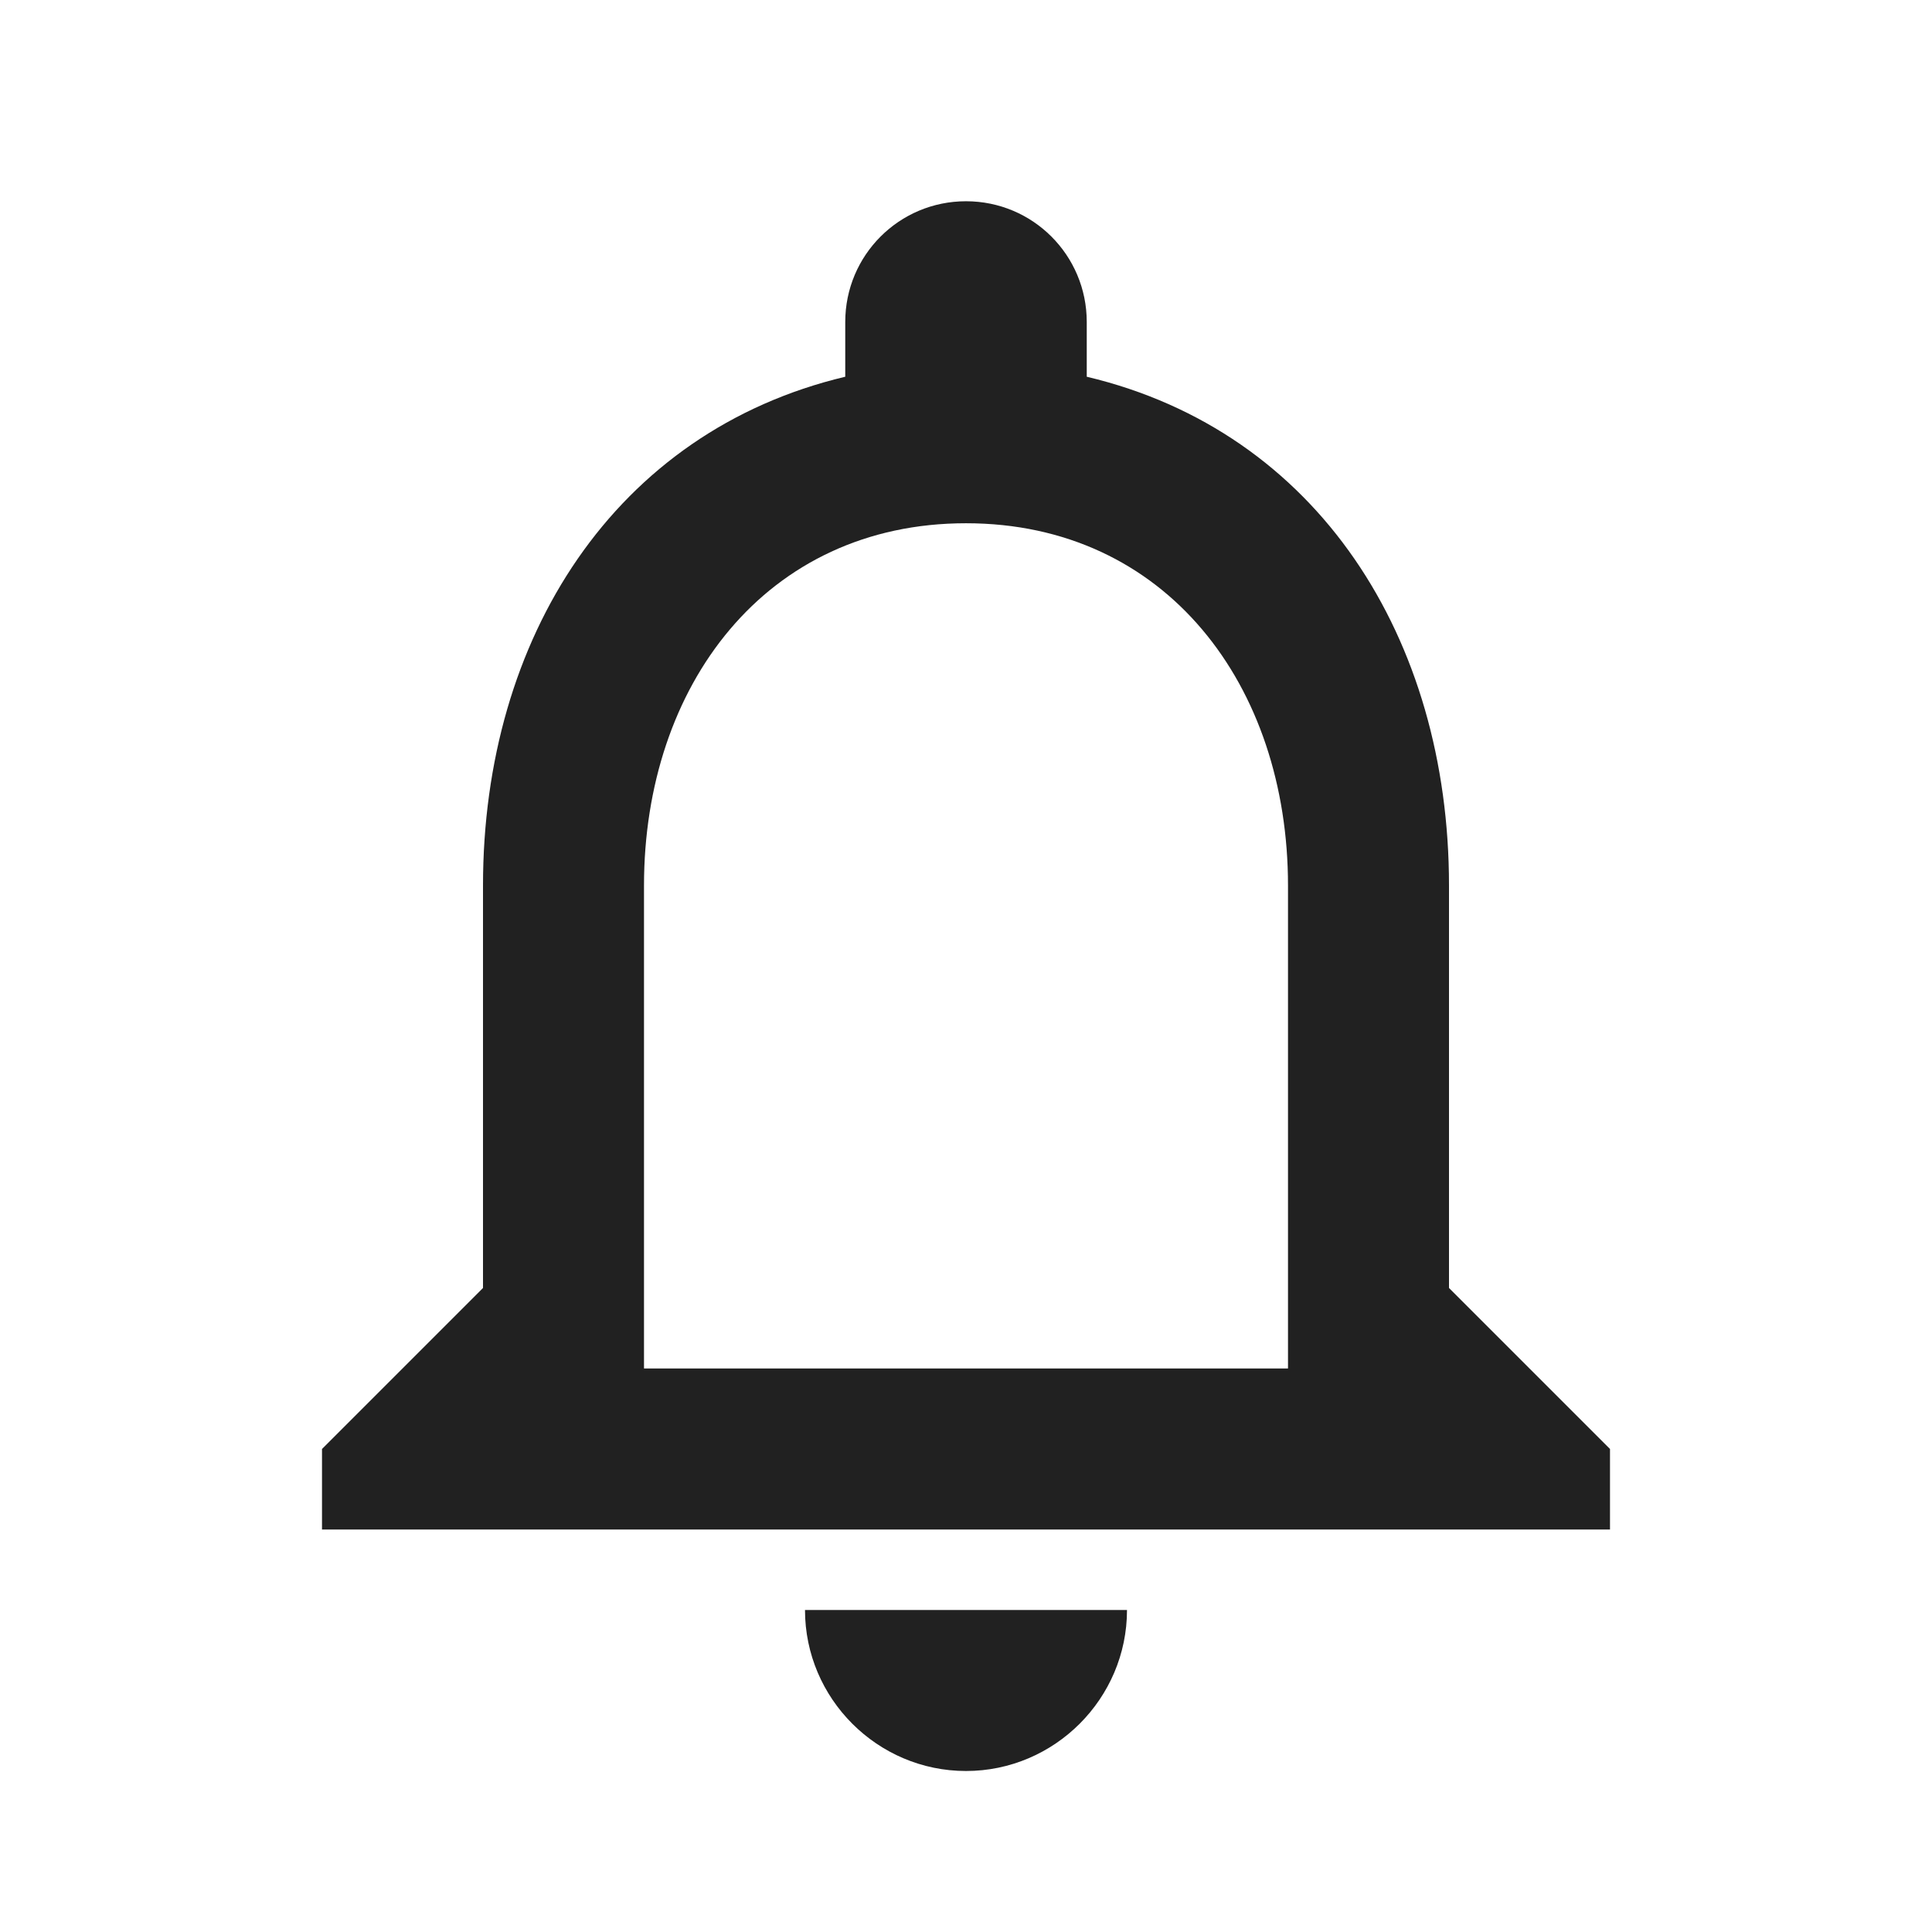
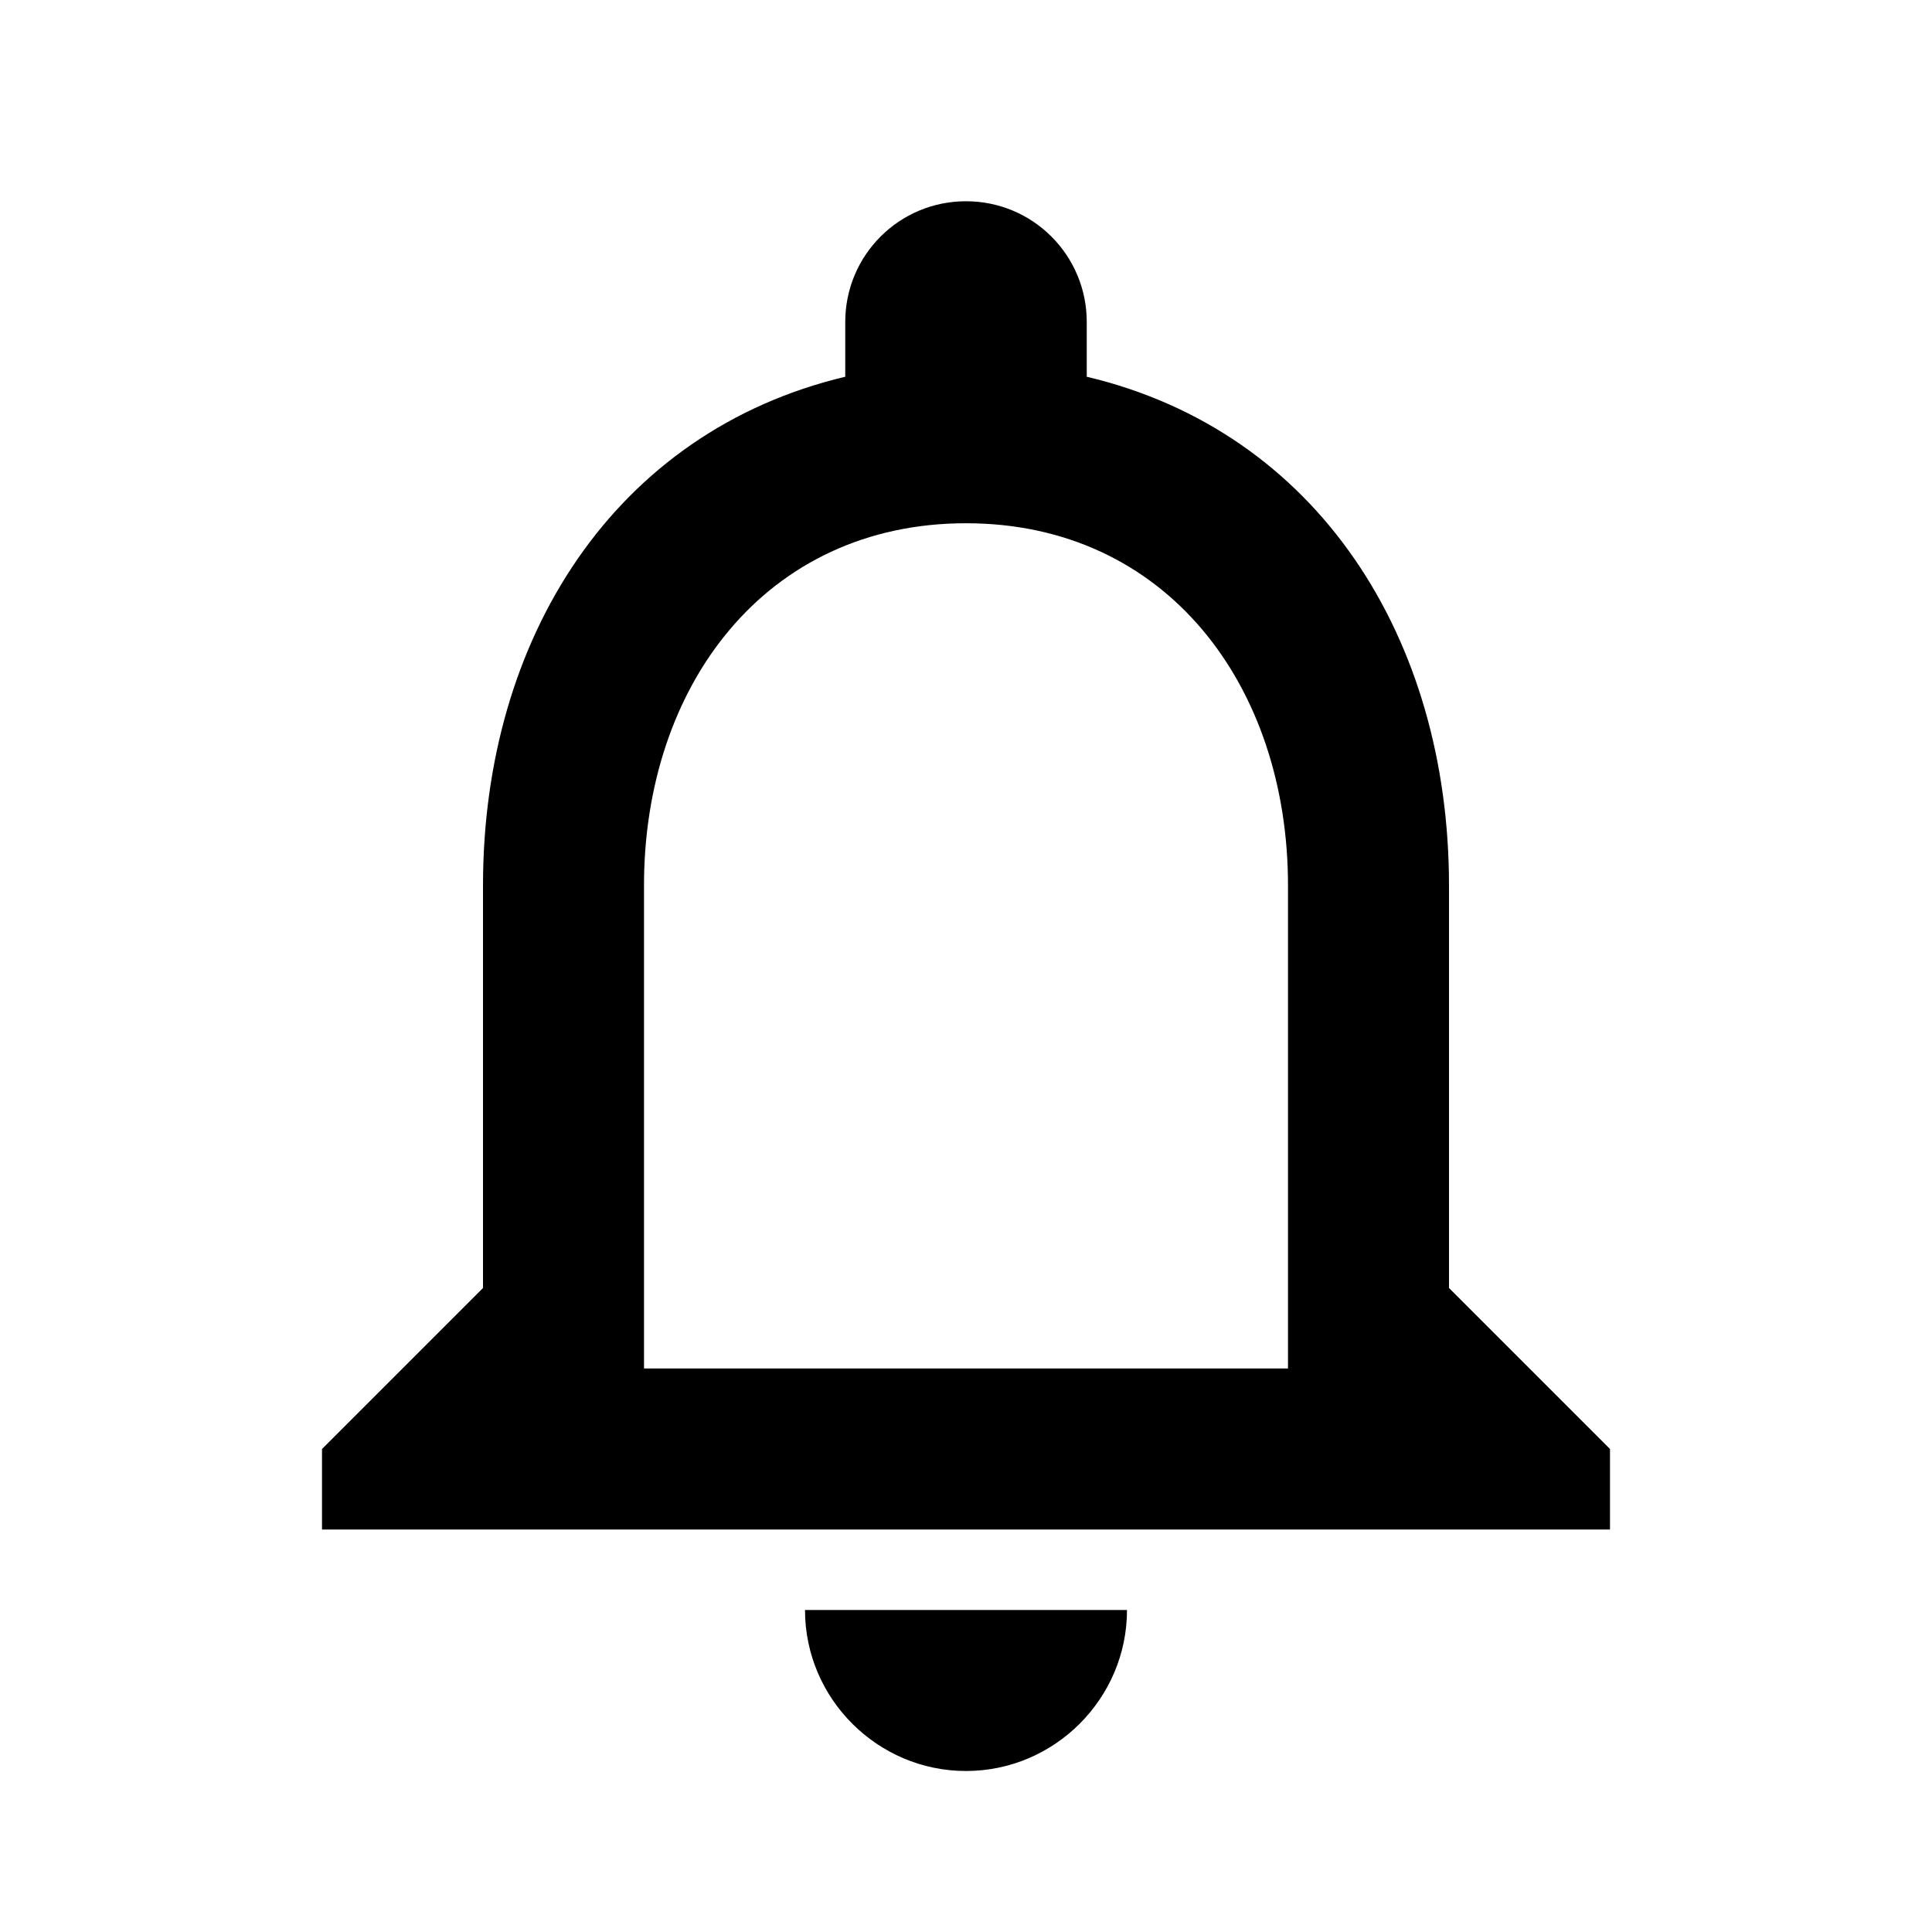
<svg xmlns="http://www.w3.org/2000/svg" width="24" height="24" viewBox="0 0 24 24" fill="none">
-   <path d="M12 22C13.1 22 14 21.1 14 20H10C10 21.1 10.9 22 12 22ZM18 16V11C18 7.93 16.37 5.36 13.5 4.68V4C13.5 3.17 12.83 2.5 12 2.5C11.17 2.5 10.5 3.17 10.5 4V4.68C7.64 5.36 6 7.92 6 11V16L4 18V19H20V18L18 16ZM16 17H8V11C8 8.52 9.51 6.5 12 6.5C14.49 6.5 16 8.52 16 11V17Z" fill="black" fill-opacity="0.87" />
+   <path d="M12 22C13.1 22 14 21.1 14 20H10C10 21.1 10.9 22 12 22ZM18 16V11C18 7.93 16.37 5.36 13.5 4.68V4C13.5 3.17 12.83 2.5 12 2.5C11.17 2.5 10.5 3.17 10.5 4V4.68C7.64 5.36 6 7.92 6 11V16L4 18V19H20V18L18 16ZM16 17H8V11C8 8.52 9.51 6.5 12 6.5C14.49 6.5 16 8.52 16 11V17Z" fill="currentColor" />
</svg>
